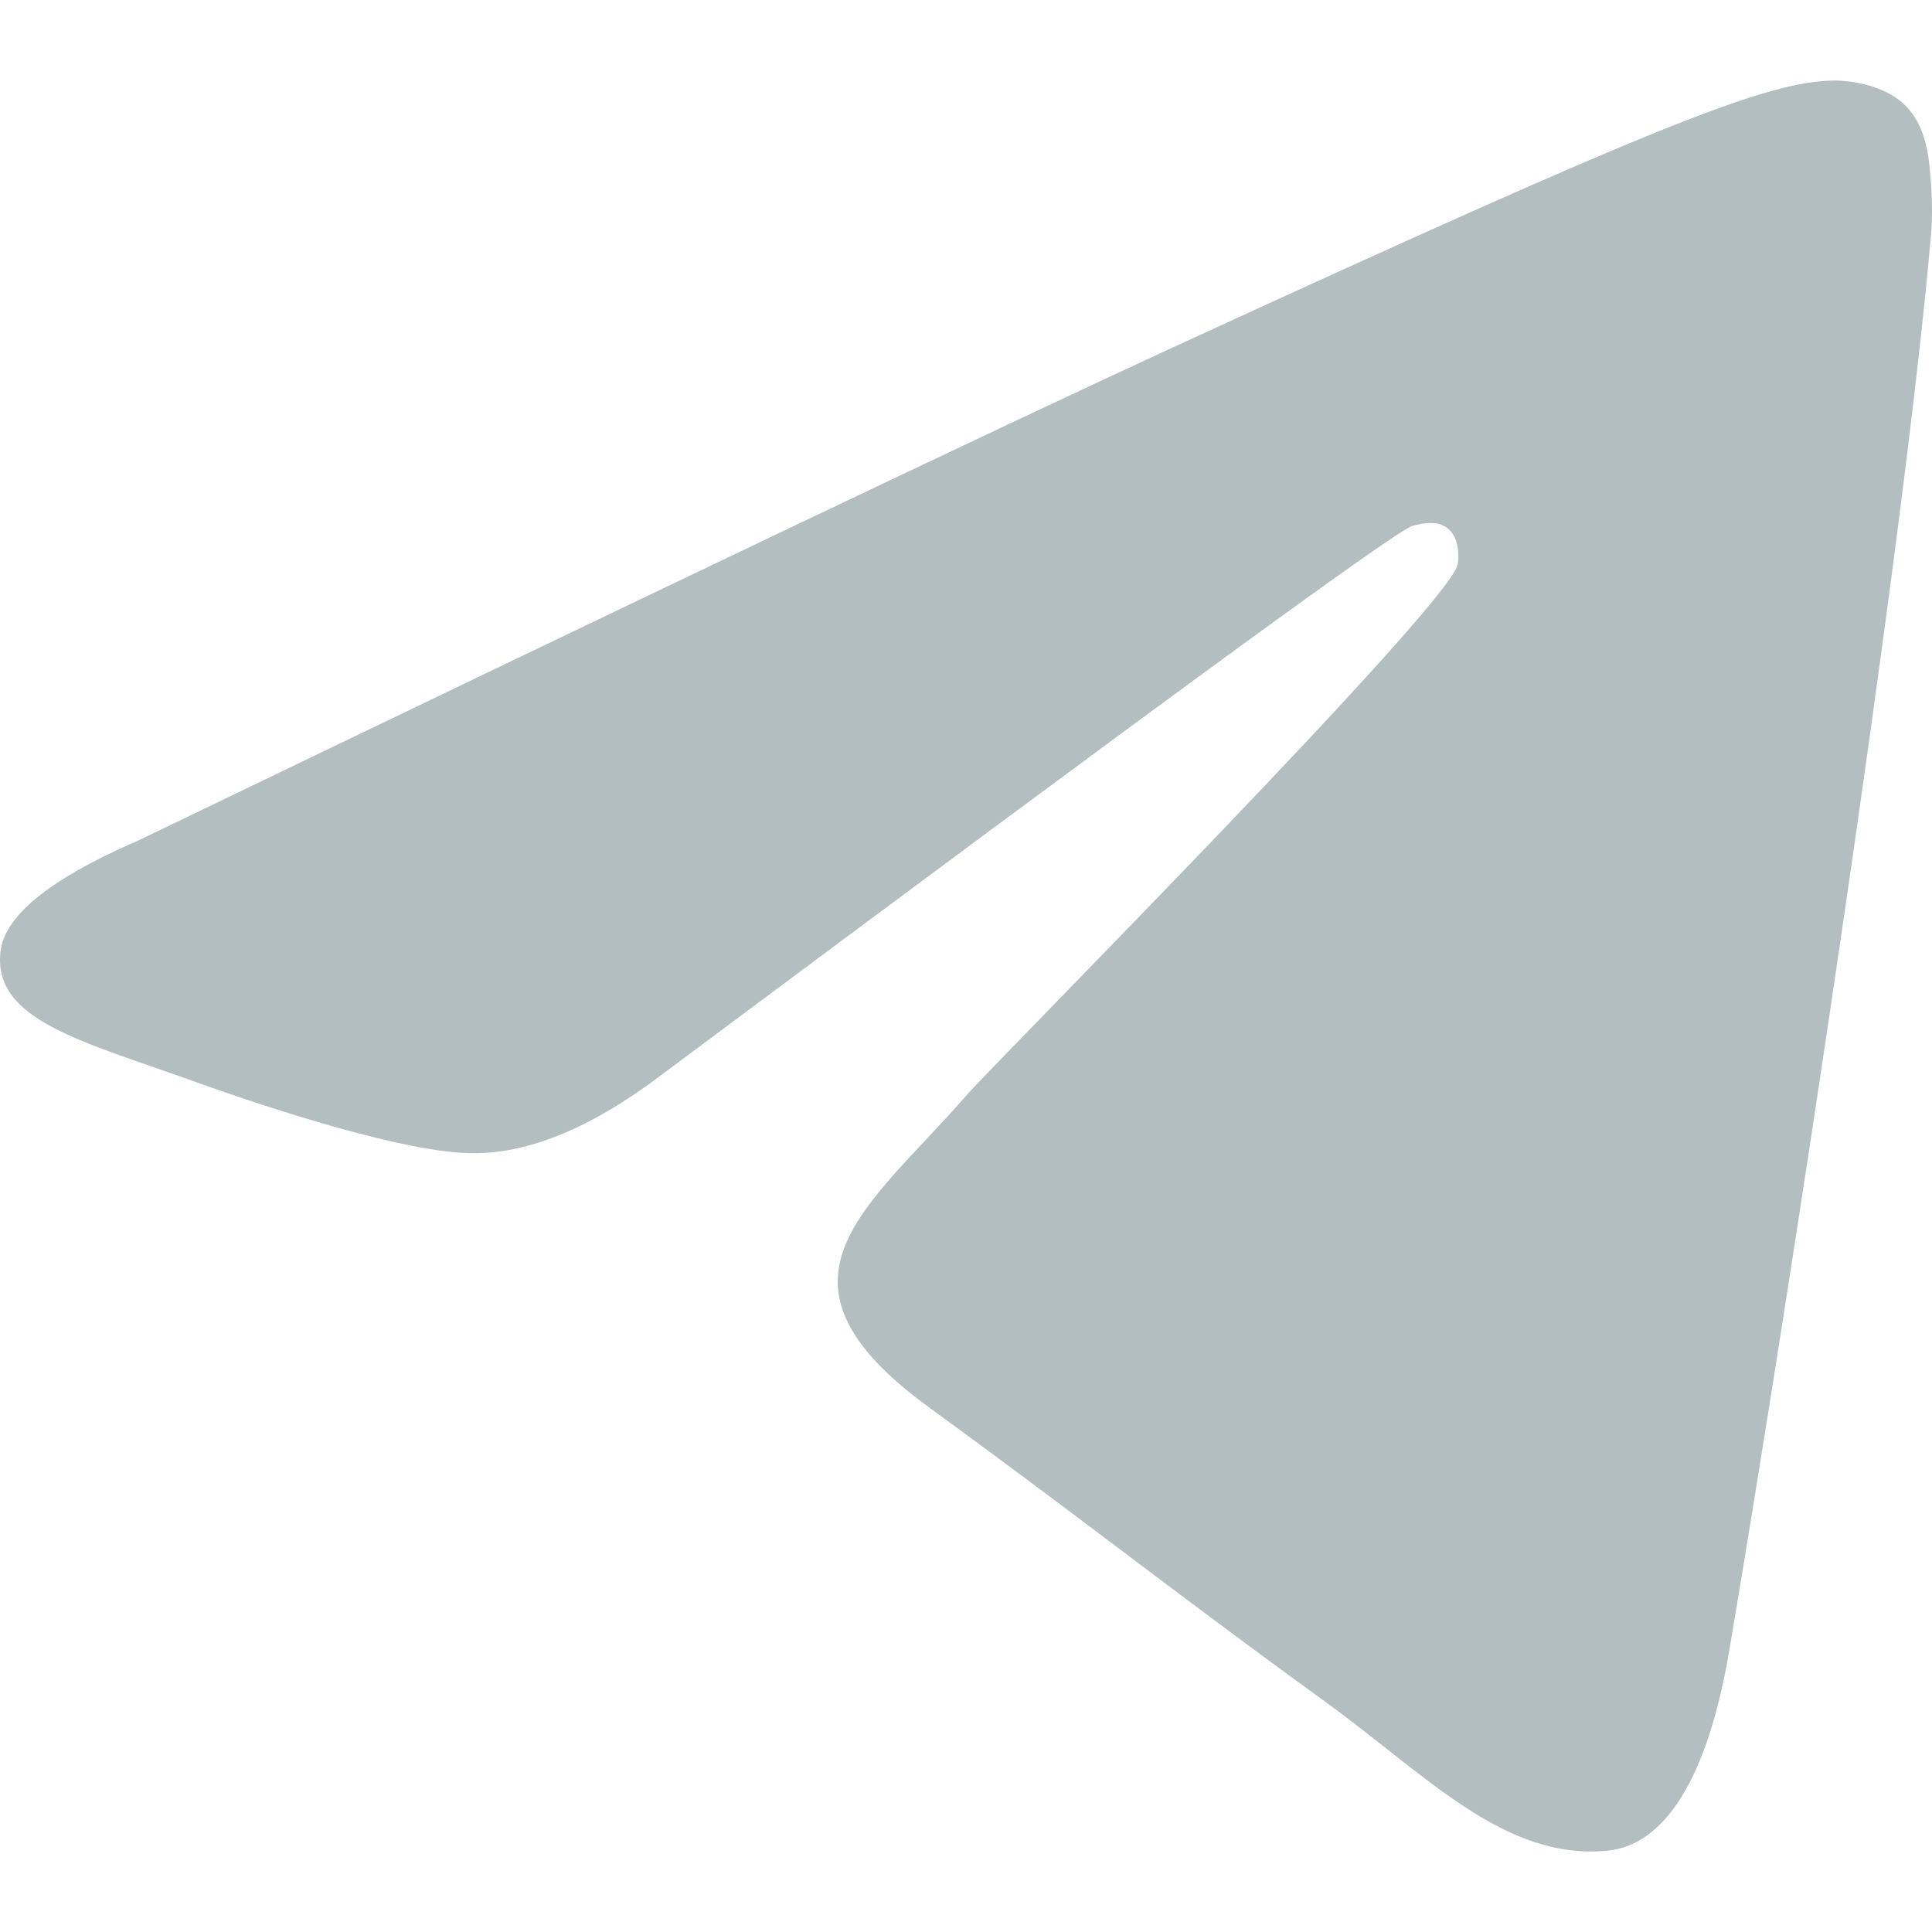
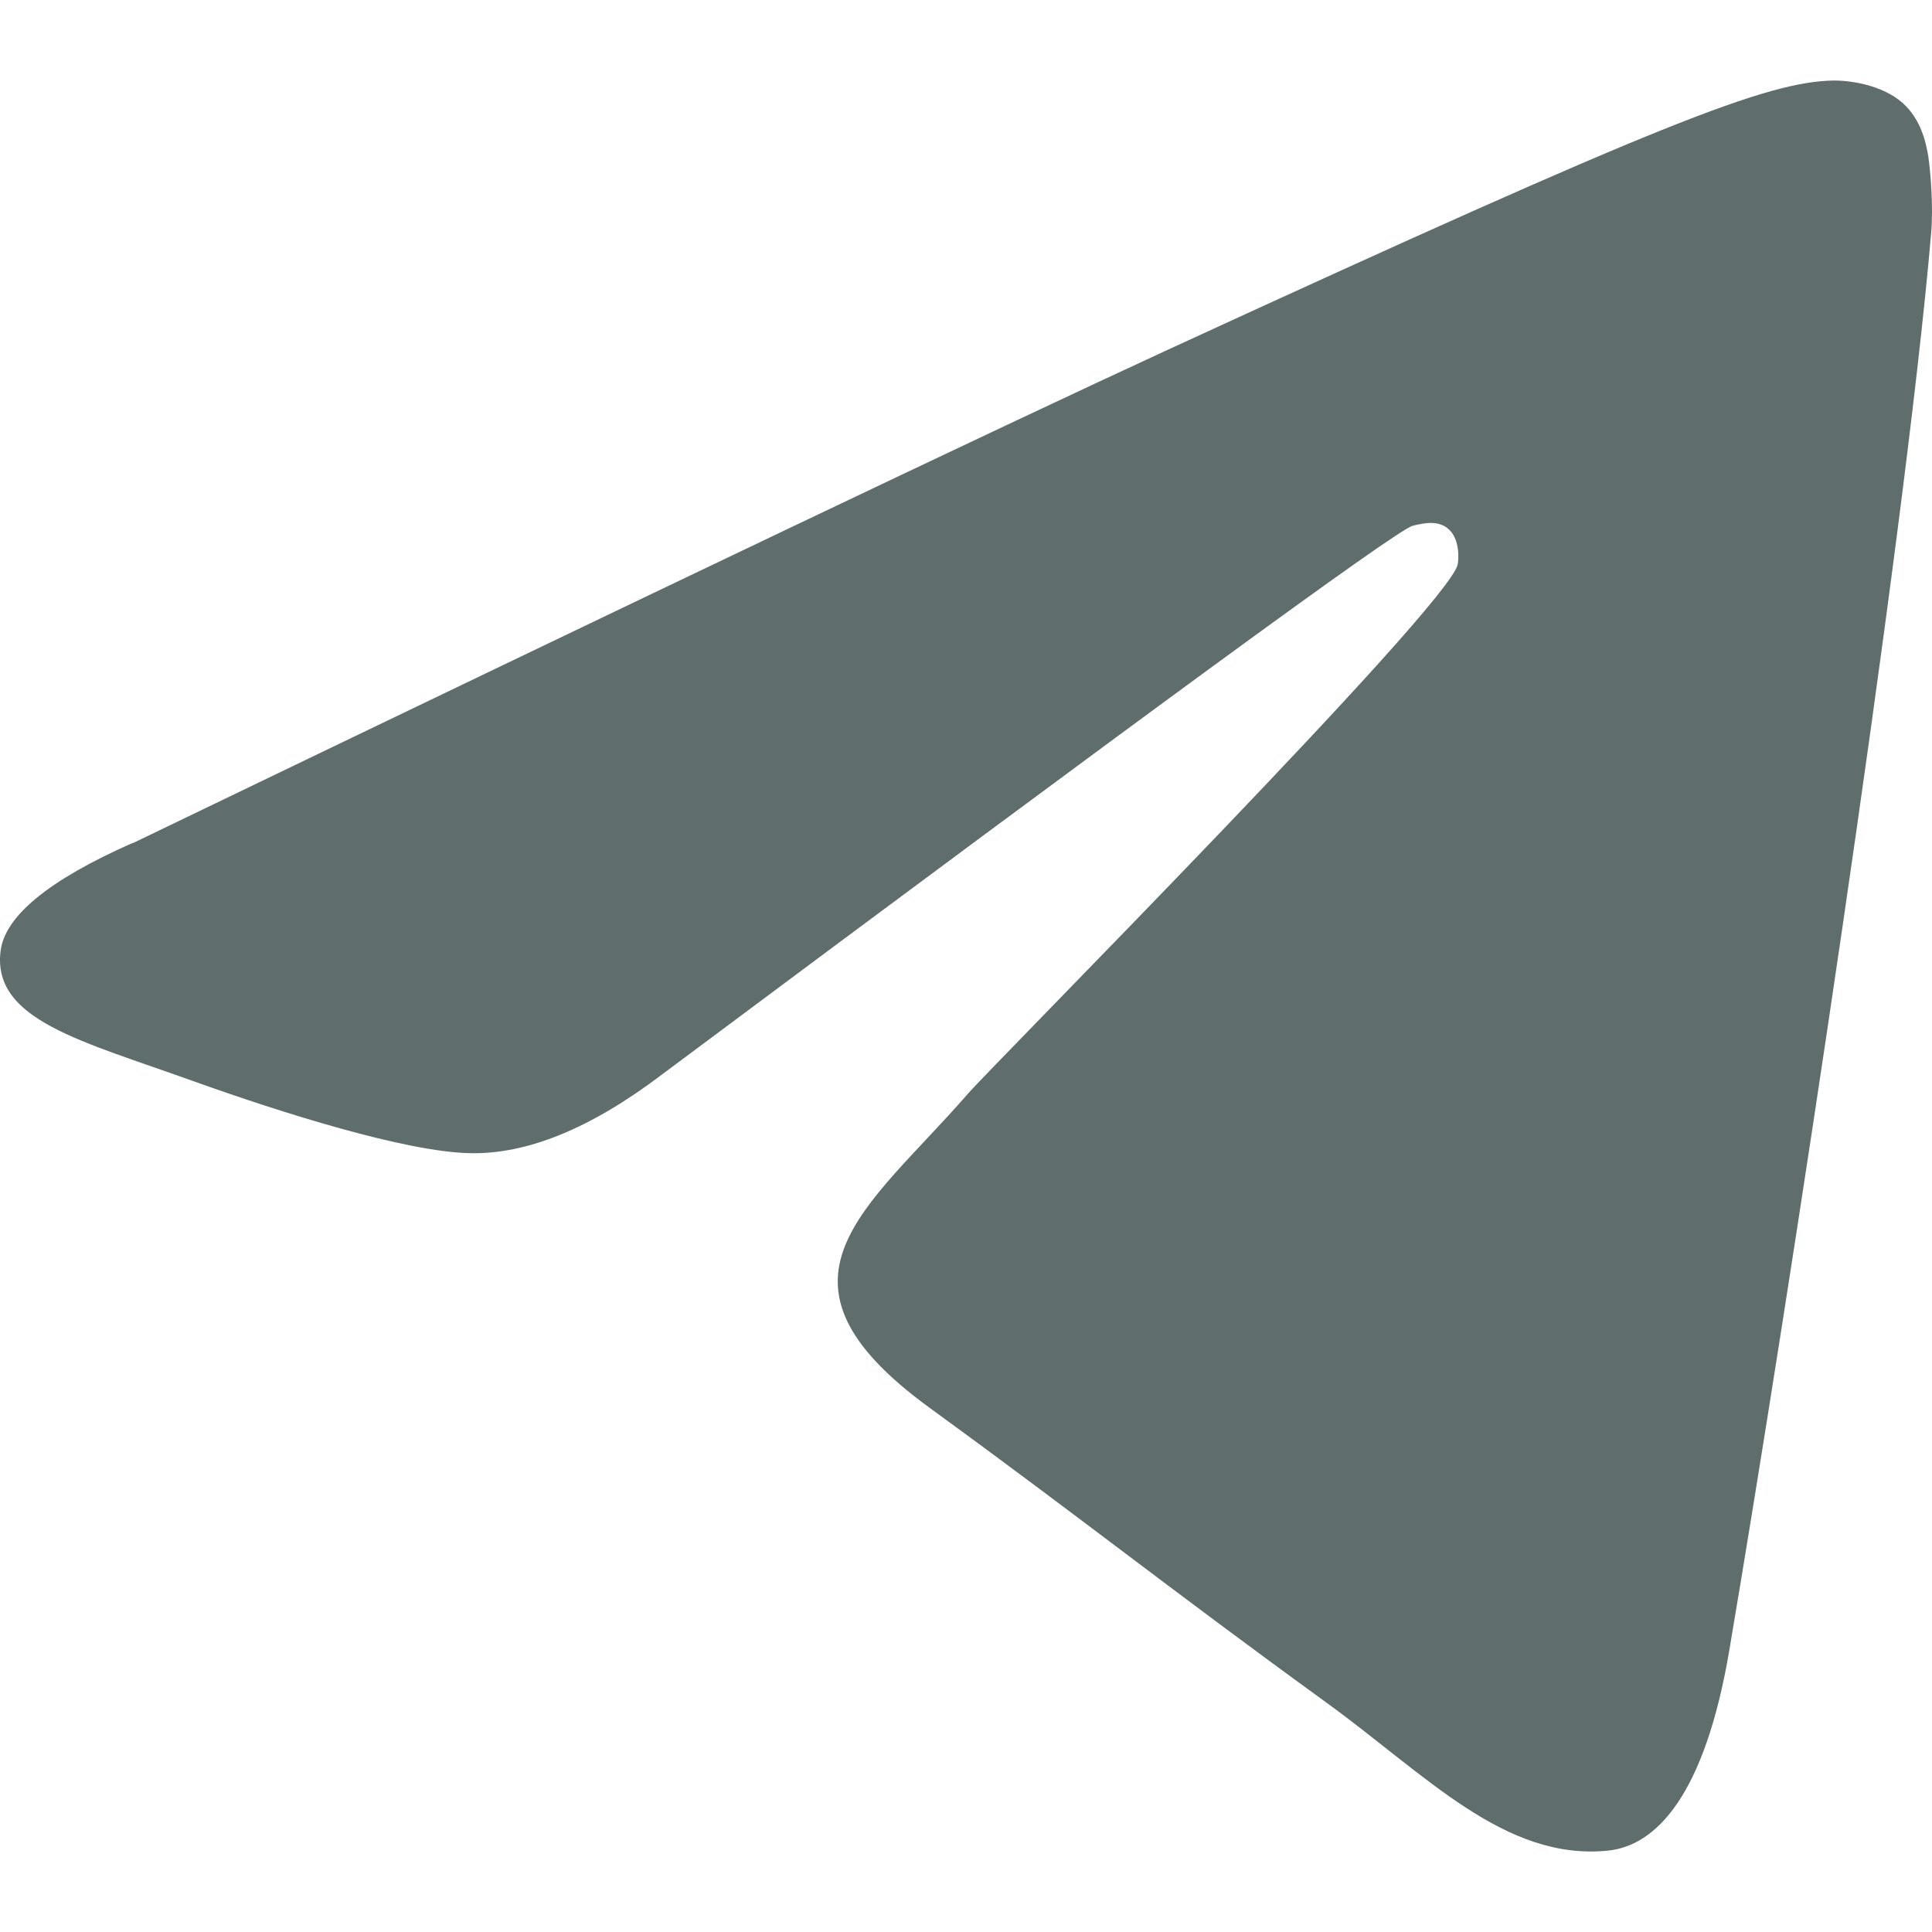
<svg xmlns="http://www.w3.org/2000/svg" width="48" height="48" viewBox="0 0 48 48" fill="none">
-   <path d="M3.299 20.948C16.187 14.737 24.778 10.641 29.074 8.662C41.353 3.016 43.902 2.031 45.566 2C45.932 2 46.747 2.092 47.279 2.565C47.721 2.97 47.846 3.513 47.908 3.887C47.963 4.269 48.039 5.133 47.977 5.813C47.314 13.545 44.434 32.31 42.97 40.966C42.355 44.634 41.133 45.856 39.952 45.978C37.382 46.238 35.435 44.099 32.948 42.296C29.06 39.476 26.864 37.719 23.086 34.969C18.721 31.79 21.553 30.041 24.039 27.183C24.688 26.434 36.001 15.057 36.215 14.026C36.243 13.896 36.27 13.415 36.008 13.163C35.752 12.911 35.373 12.995 35.096 13.063C34.703 13.163 28.494 17.709 16.449 26.694C14.688 28.031 13.092 28.688 11.656 28.65C10.081 28.612 7.043 27.664 4.784 26.854C2.022 25.861 -0.182 25.342 0.012 23.645C0.109 22.767 1.207 21.865 3.299 20.941V20.948Z" fill="#B3BEC1" />
+   <path d="M3.299 20.948C16.187 14.737 24.778 10.641 29.074 8.662C41.353 3.016 43.902 2.031 45.566 2C45.932 2 46.747 2.092 47.279 2.565C47.721 2.97 47.846 3.513 47.908 3.887C47.963 4.269 48.039 5.133 47.977 5.813C47.314 13.545 44.434 32.31 42.97 40.966C42.355 44.634 41.133 45.856 39.952 45.978C37.382 46.238 35.435 44.099 32.948 42.296C29.06 39.476 26.864 37.719 23.086 34.969C18.721 31.79 21.553 30.041 24.039 27.183C24.688 26.434 36.001 15.057 36.215 14.026C36.243 13.896 36.27 13.415 36.008 13.163C35.752 12.911 35.373 12.995 35.096 13.063C34.703 13.163 28.494 17.709 16.449 26.694C14.688 28.031 13.092 28.688 11.656 28.65C10.081 28.612 7.043 27.664 4.784 26.854C2.022 25.861 -0.182 25.342 0.012 23.645C0.109 22.767 1.207 21.865 3.299 20.941V20.948Z" fill="#5F6D6D" />
</svg>
